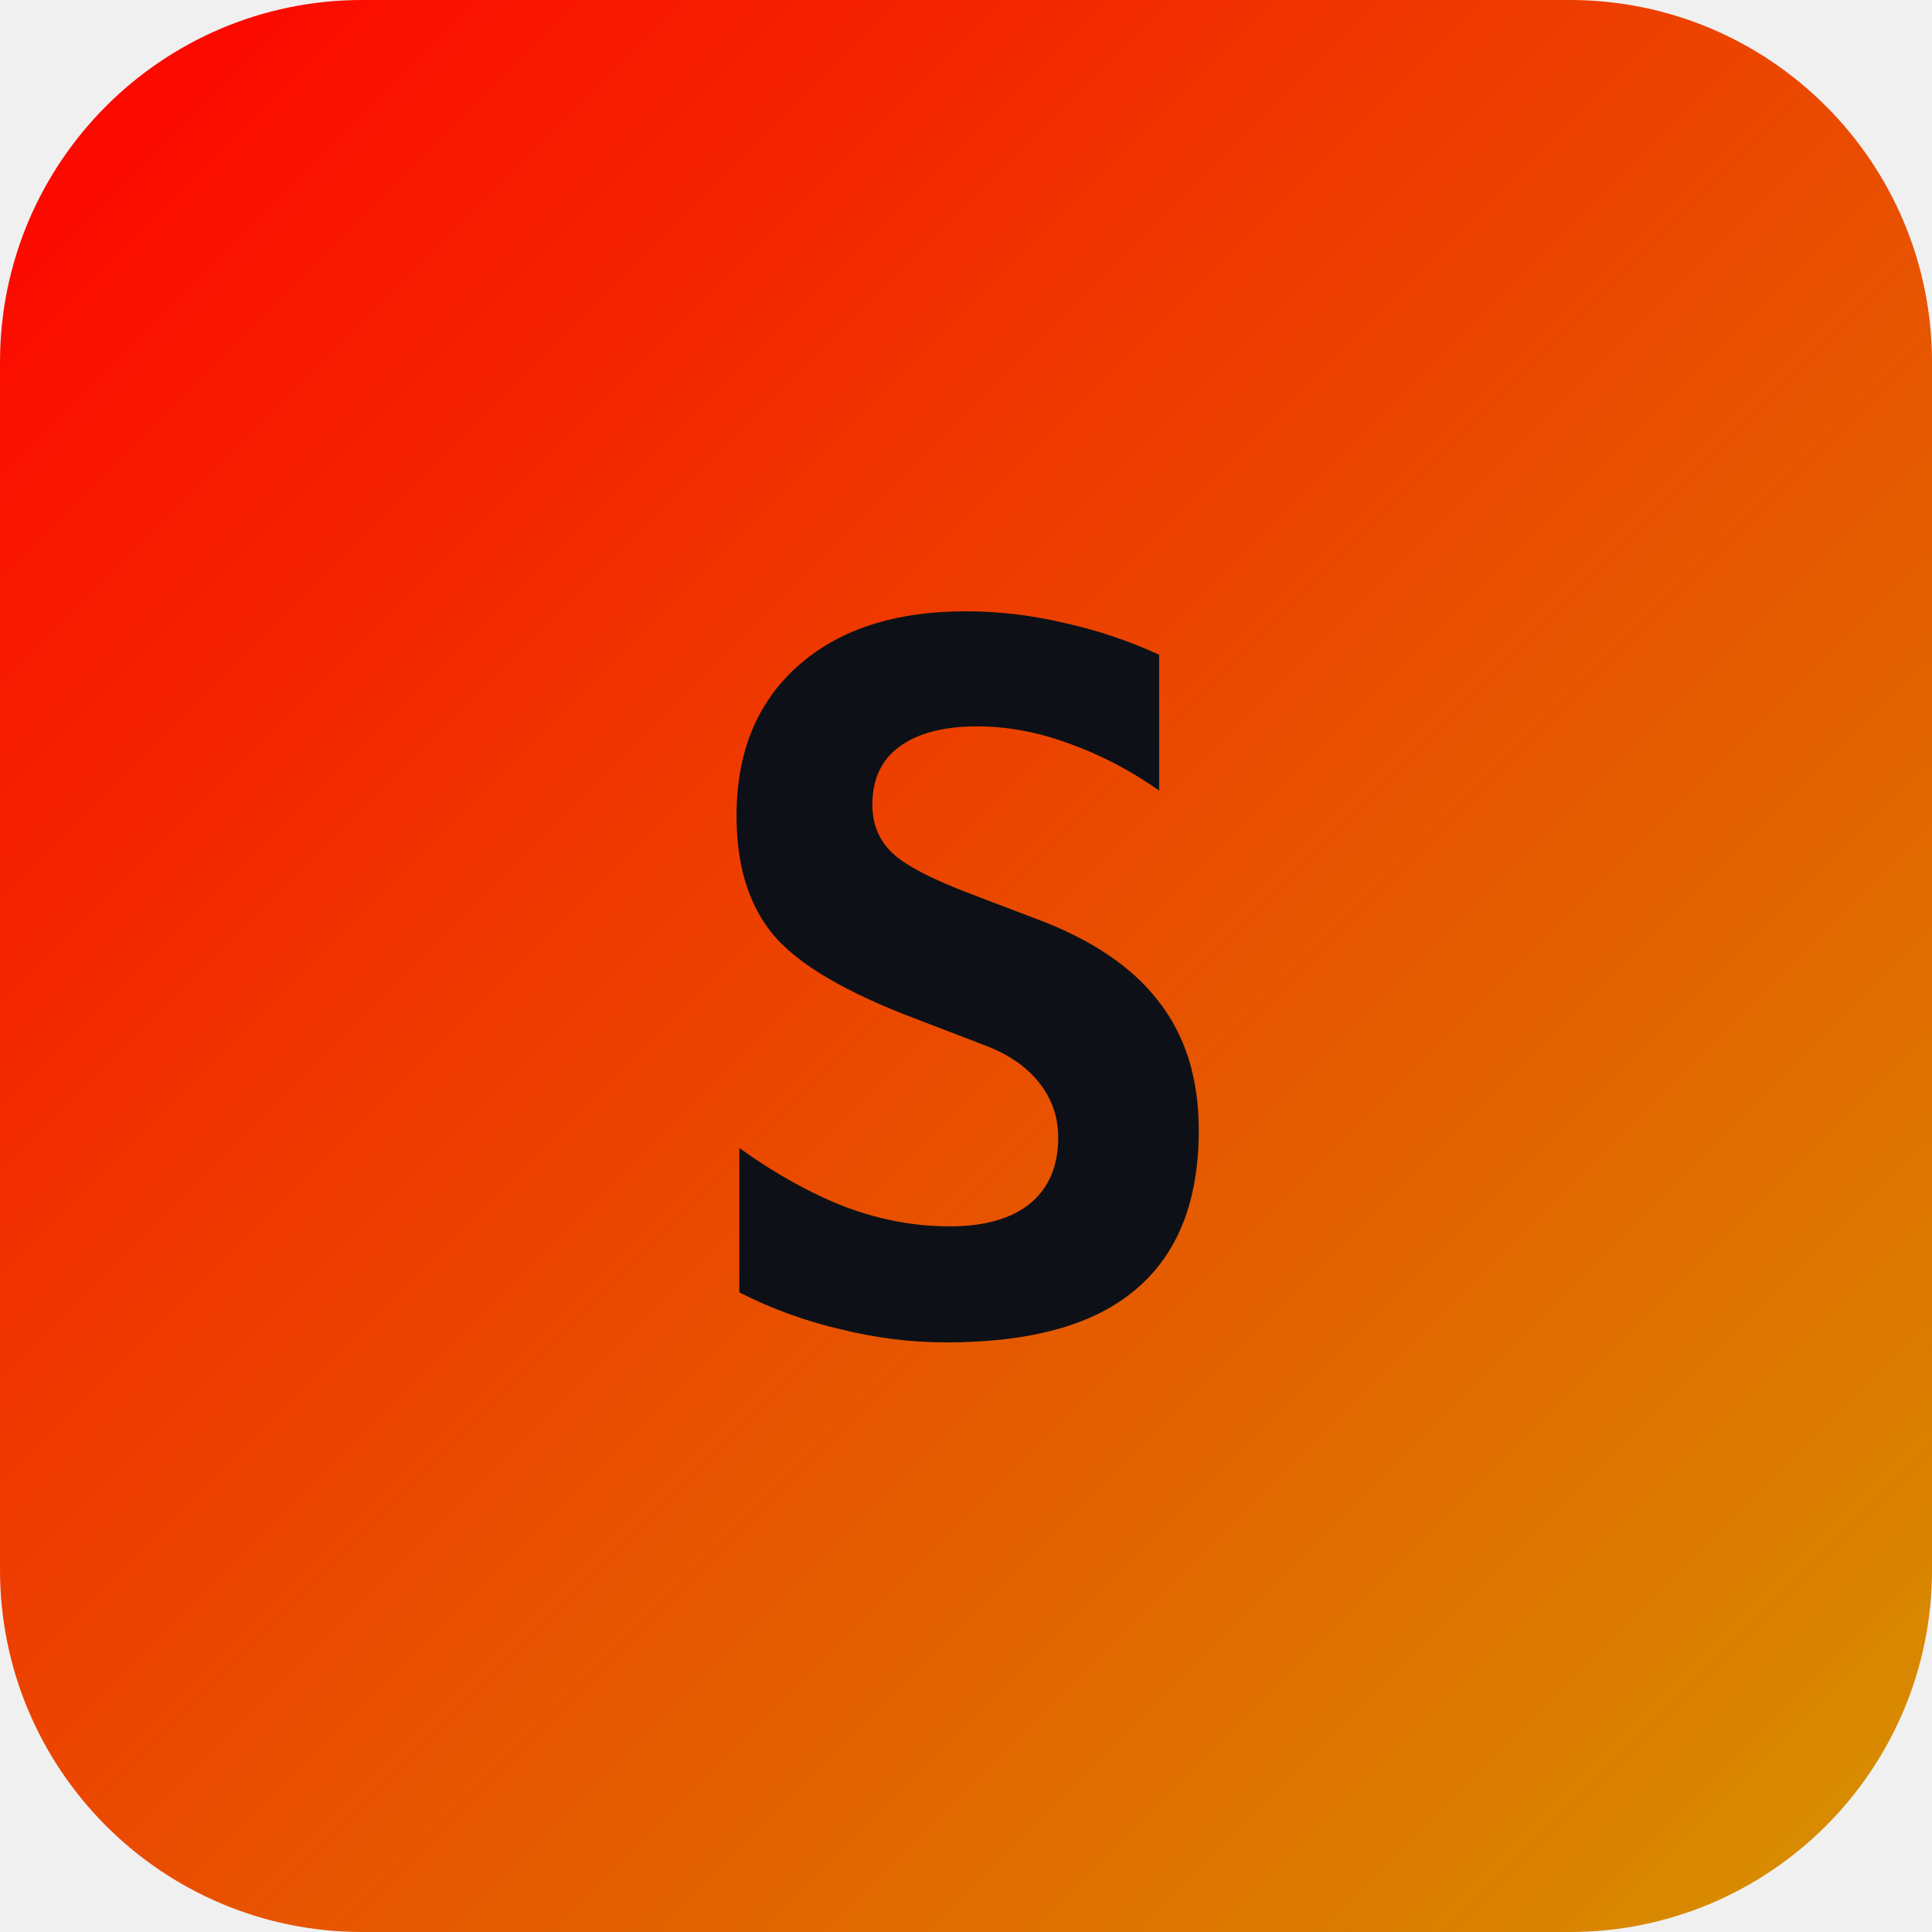
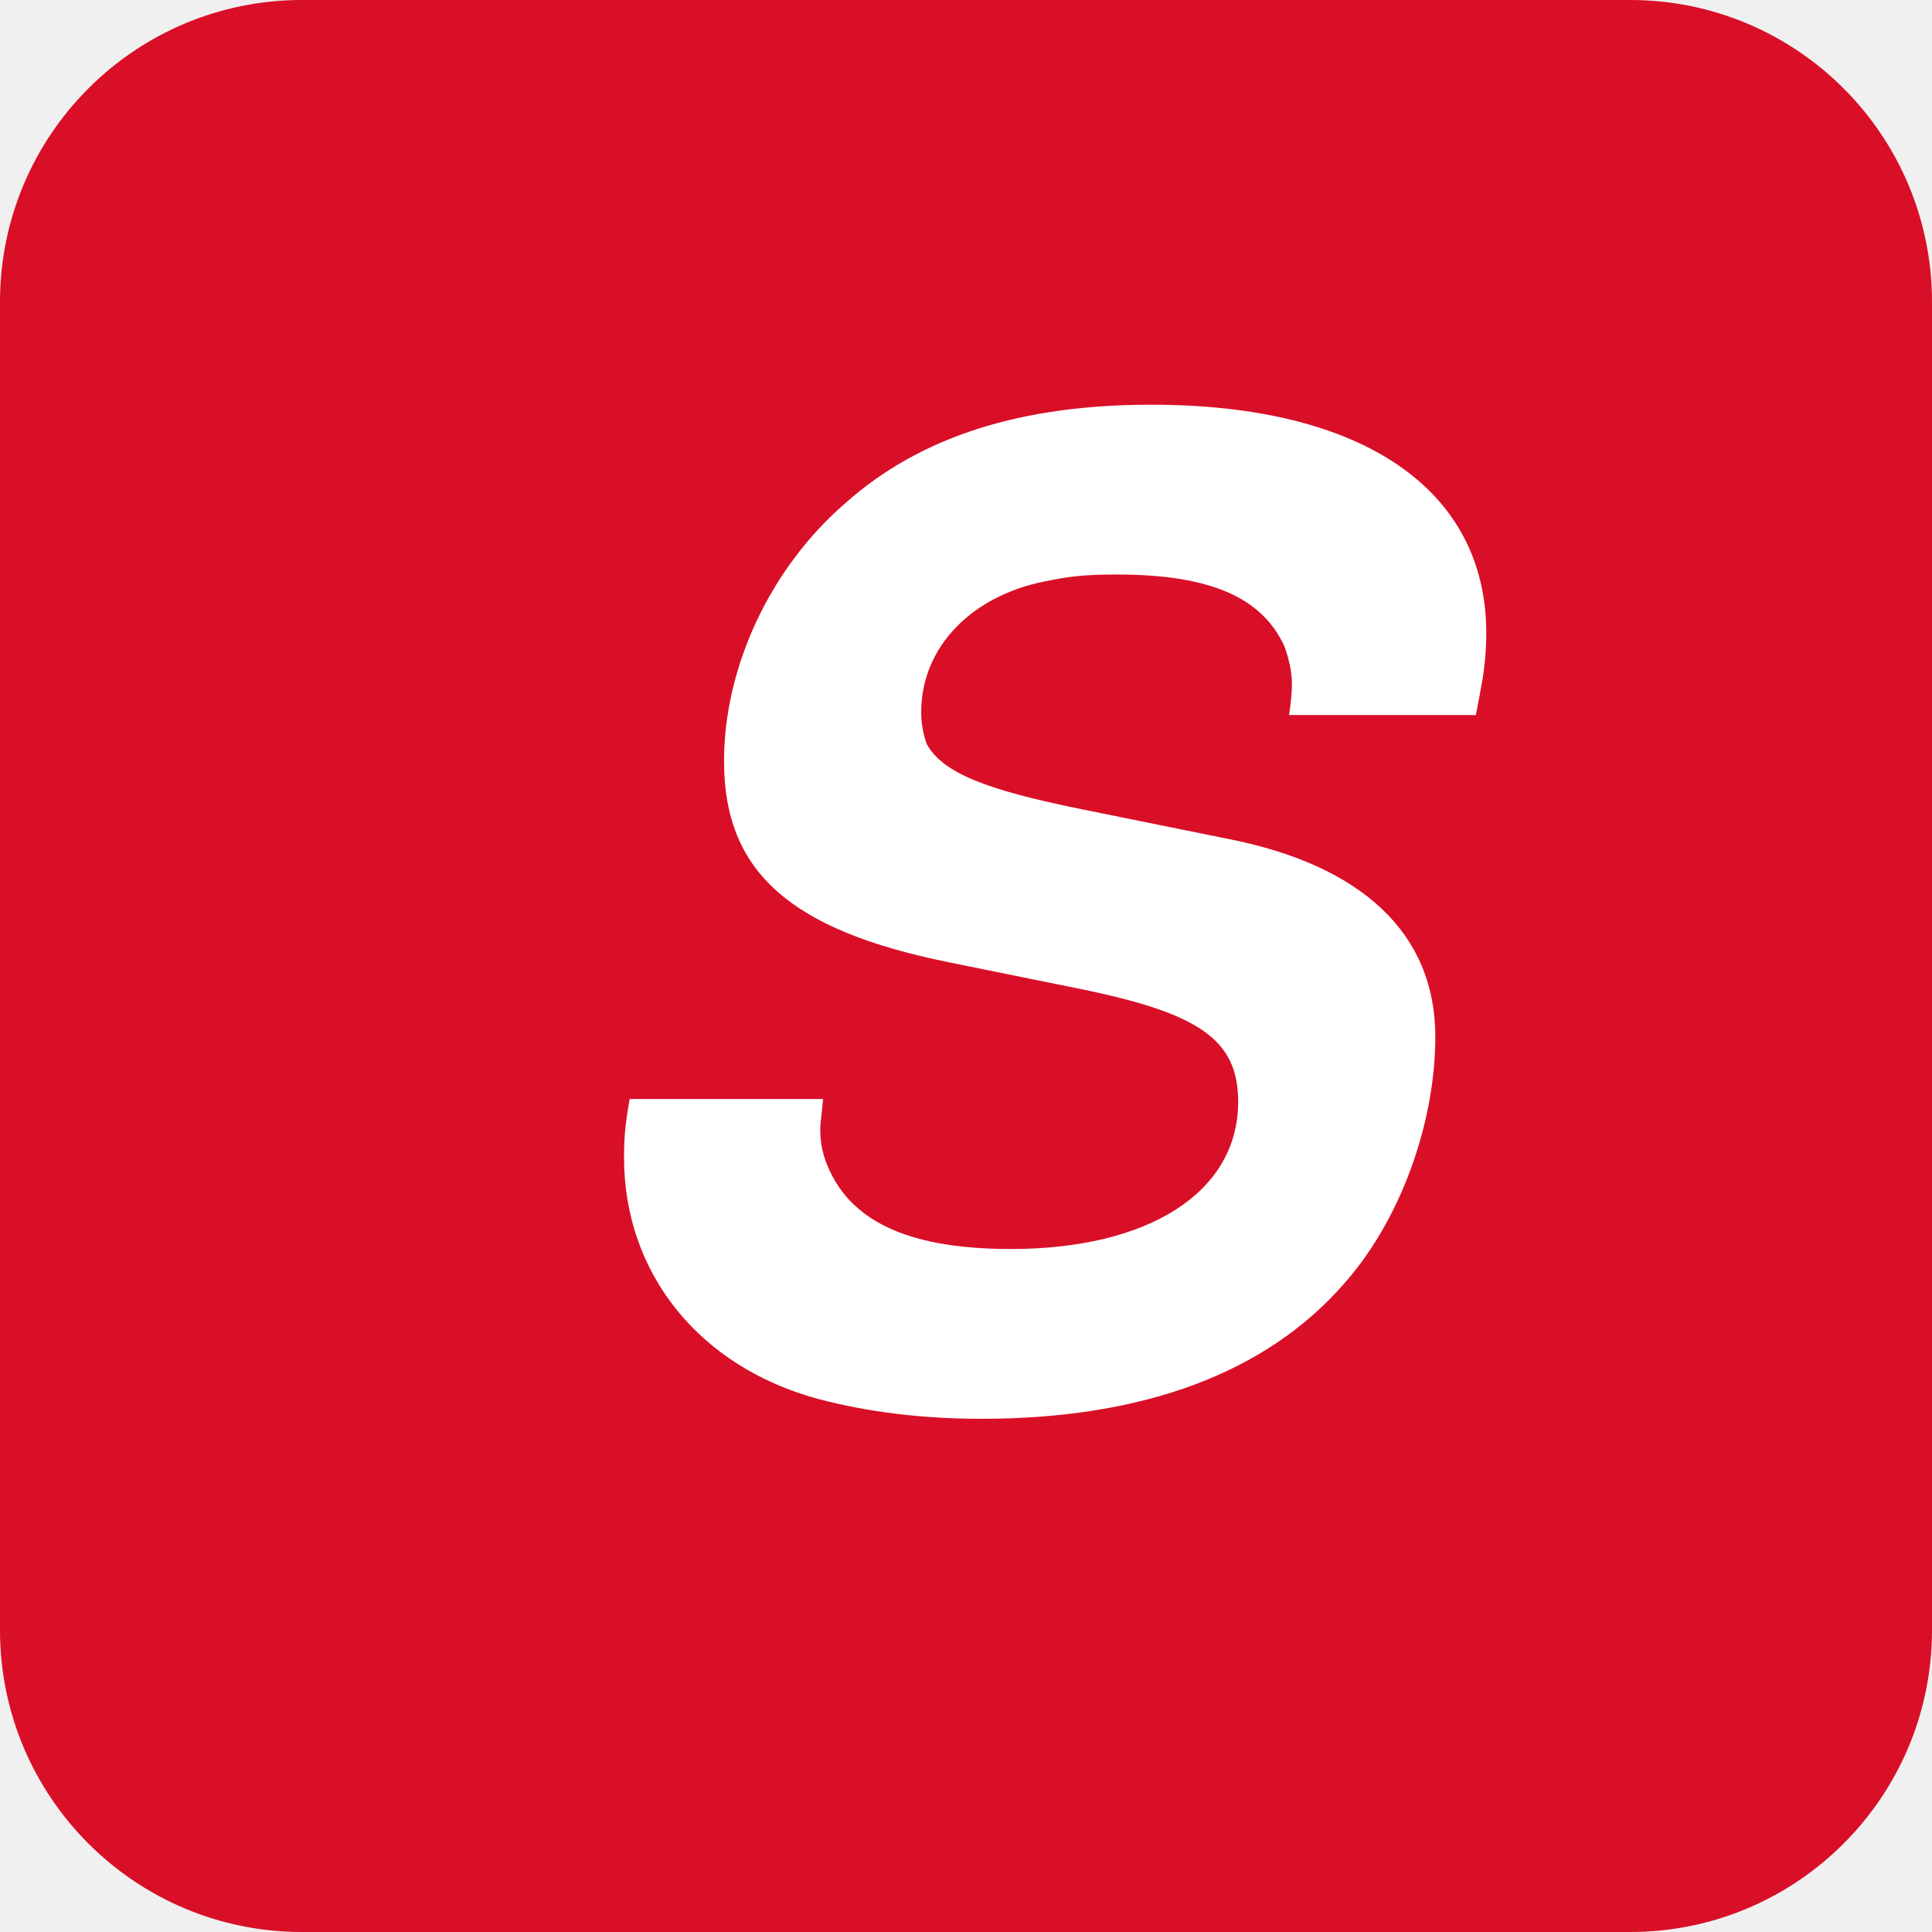
<svg xmlns="http://www.w3.org/2000/svg" viewBox="0 0 32 32">
-   <defs>
-     <linearGradient id="bg" x1="0" y1="0" x2="1" y2="1">
-       <stop offset="0%" stop-color="#FF0000" />
-       <stop offset="100%" stop-color="#d59300" />
-     </linearGradient>
-   </defs>
-   <rect width="32" height="32" rx="6" fill="url(#bg)" />
-   <text x="16" y="22" text-anchor="middle" font-family="'IBM Plex Mono', monospace" font-size="16" font-weight="700" fill="#0d1117" letter-spacing="-0.5">S</text>
+   <rect width="32" height="32" rx="5" fill="#d90f27" />
+   <text x="16" y="23" text-anchor="middle" font-family="Helvetica, Arial, sans-serif" font-size="22" font-weight="900" font-style="italic" fill="#ffffff" letter-spacing="-0.5">S</text>
</svg>
